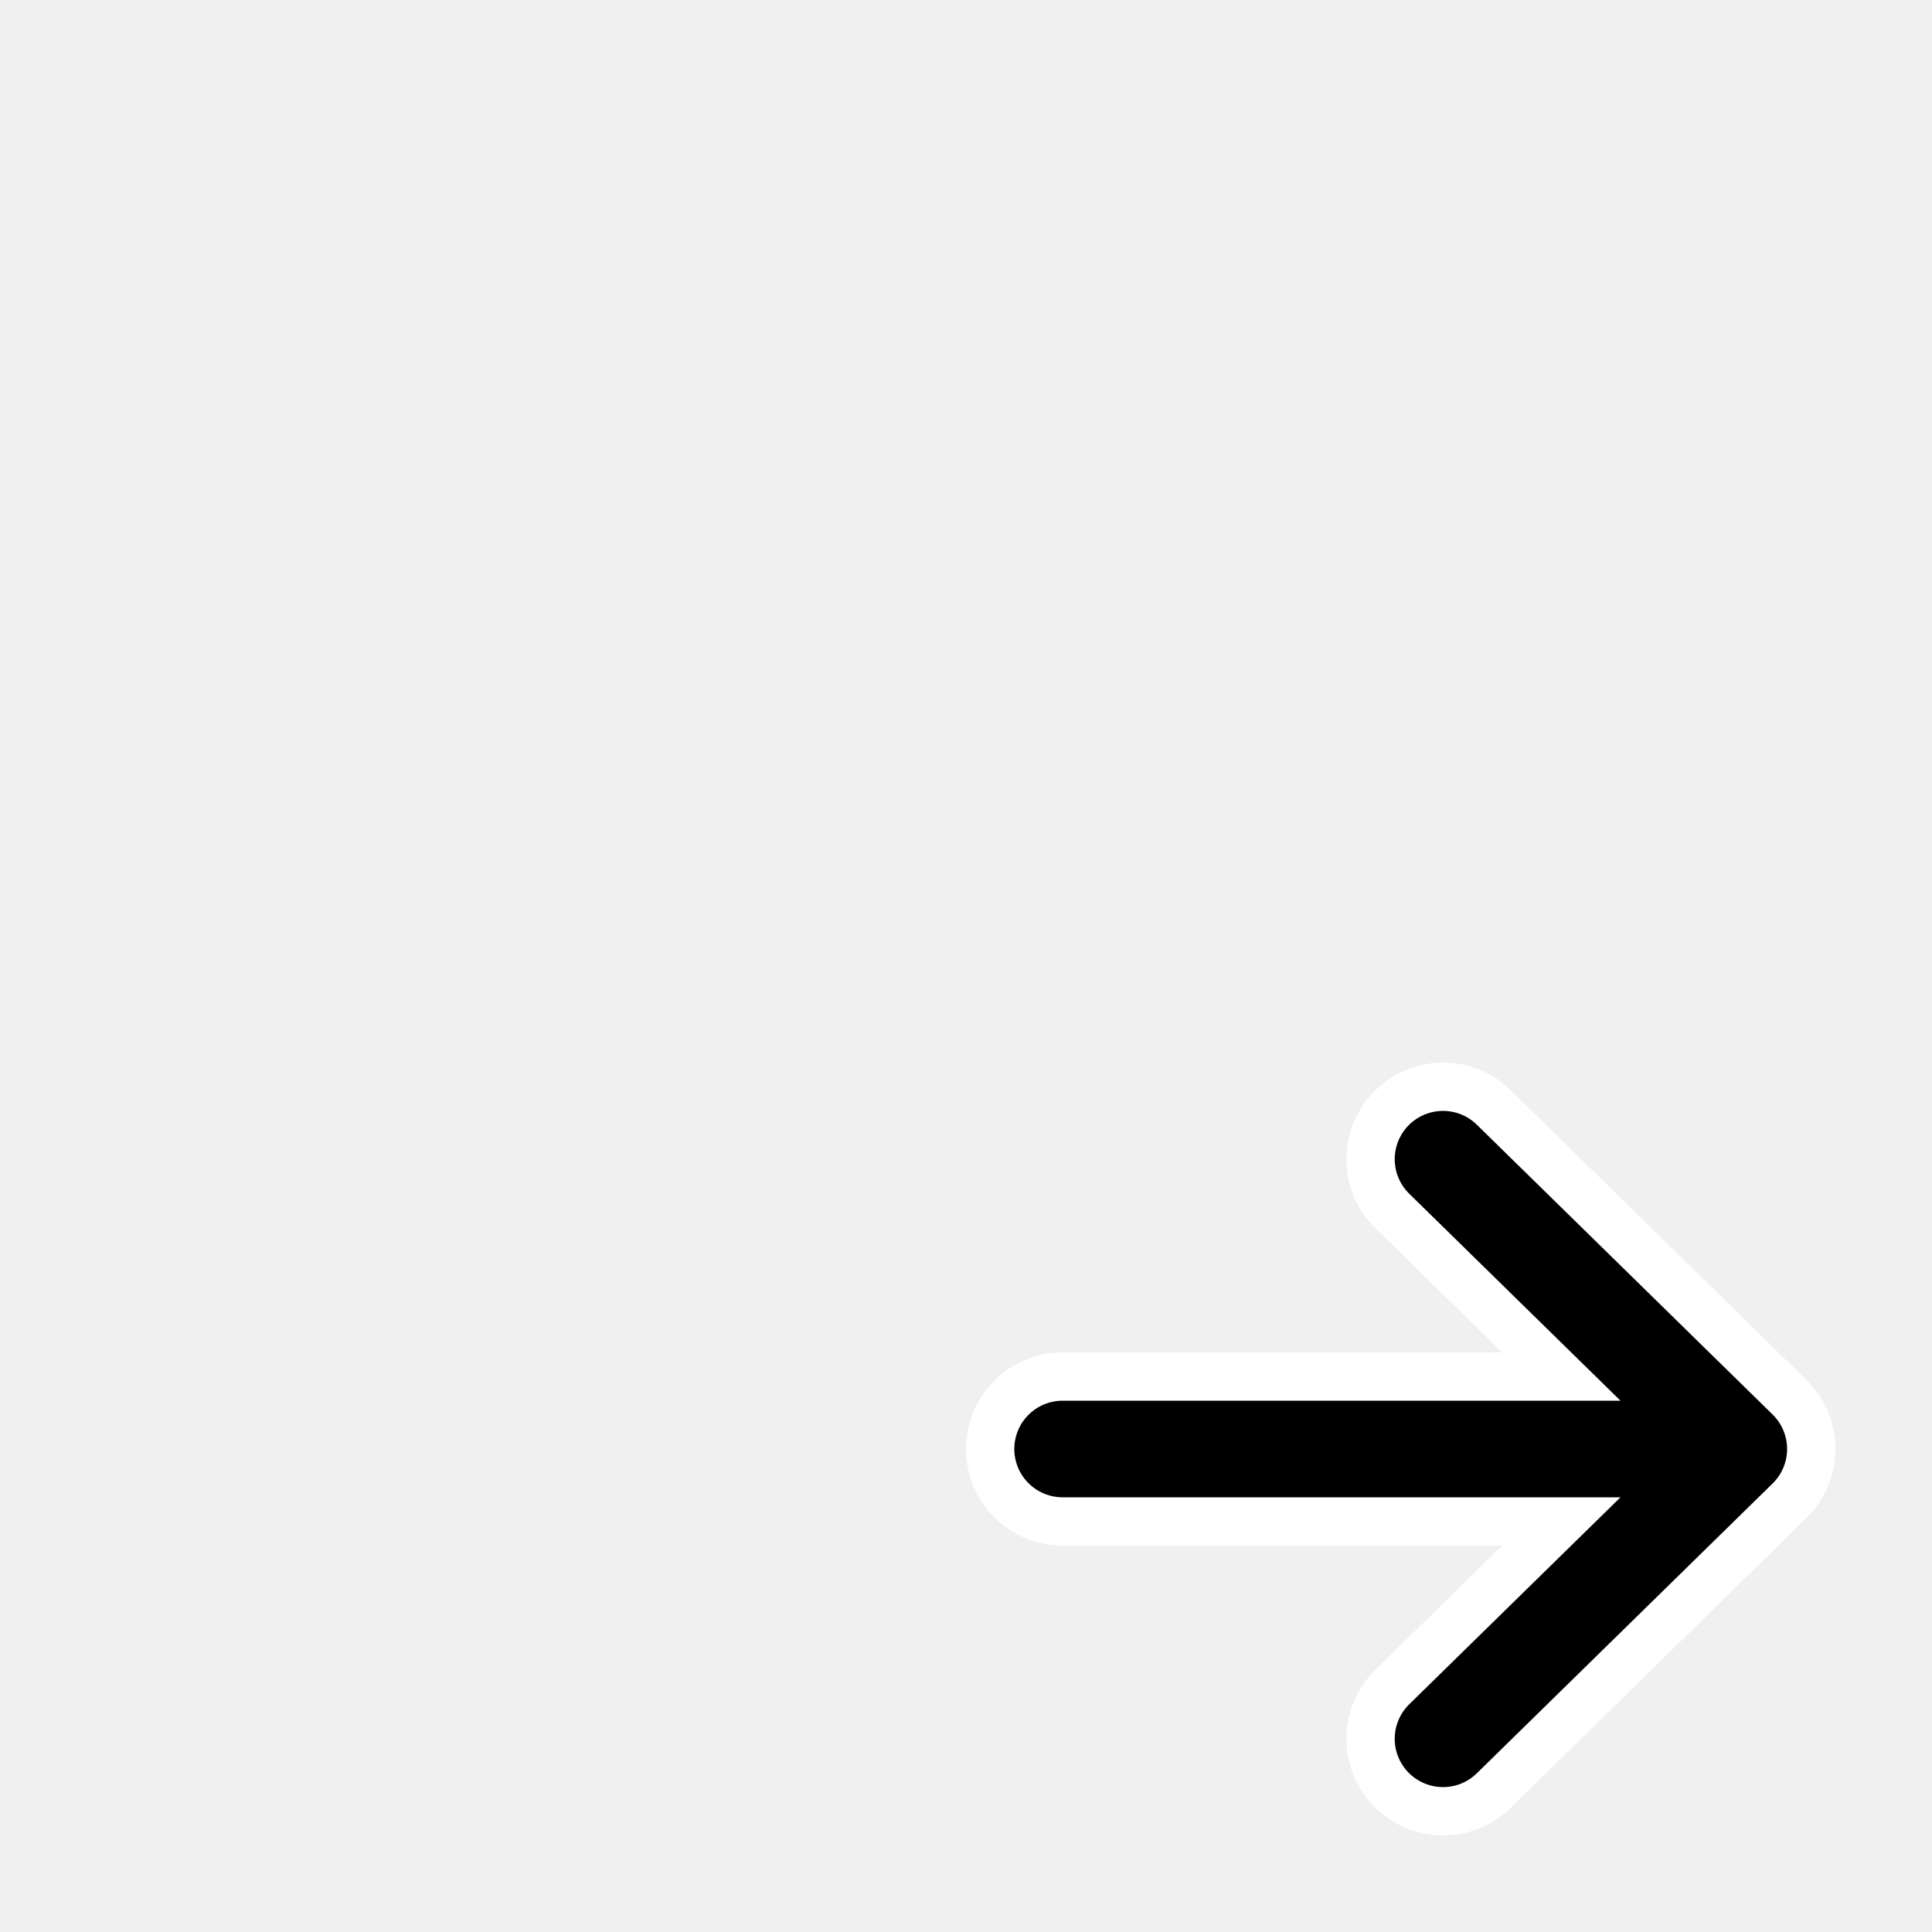
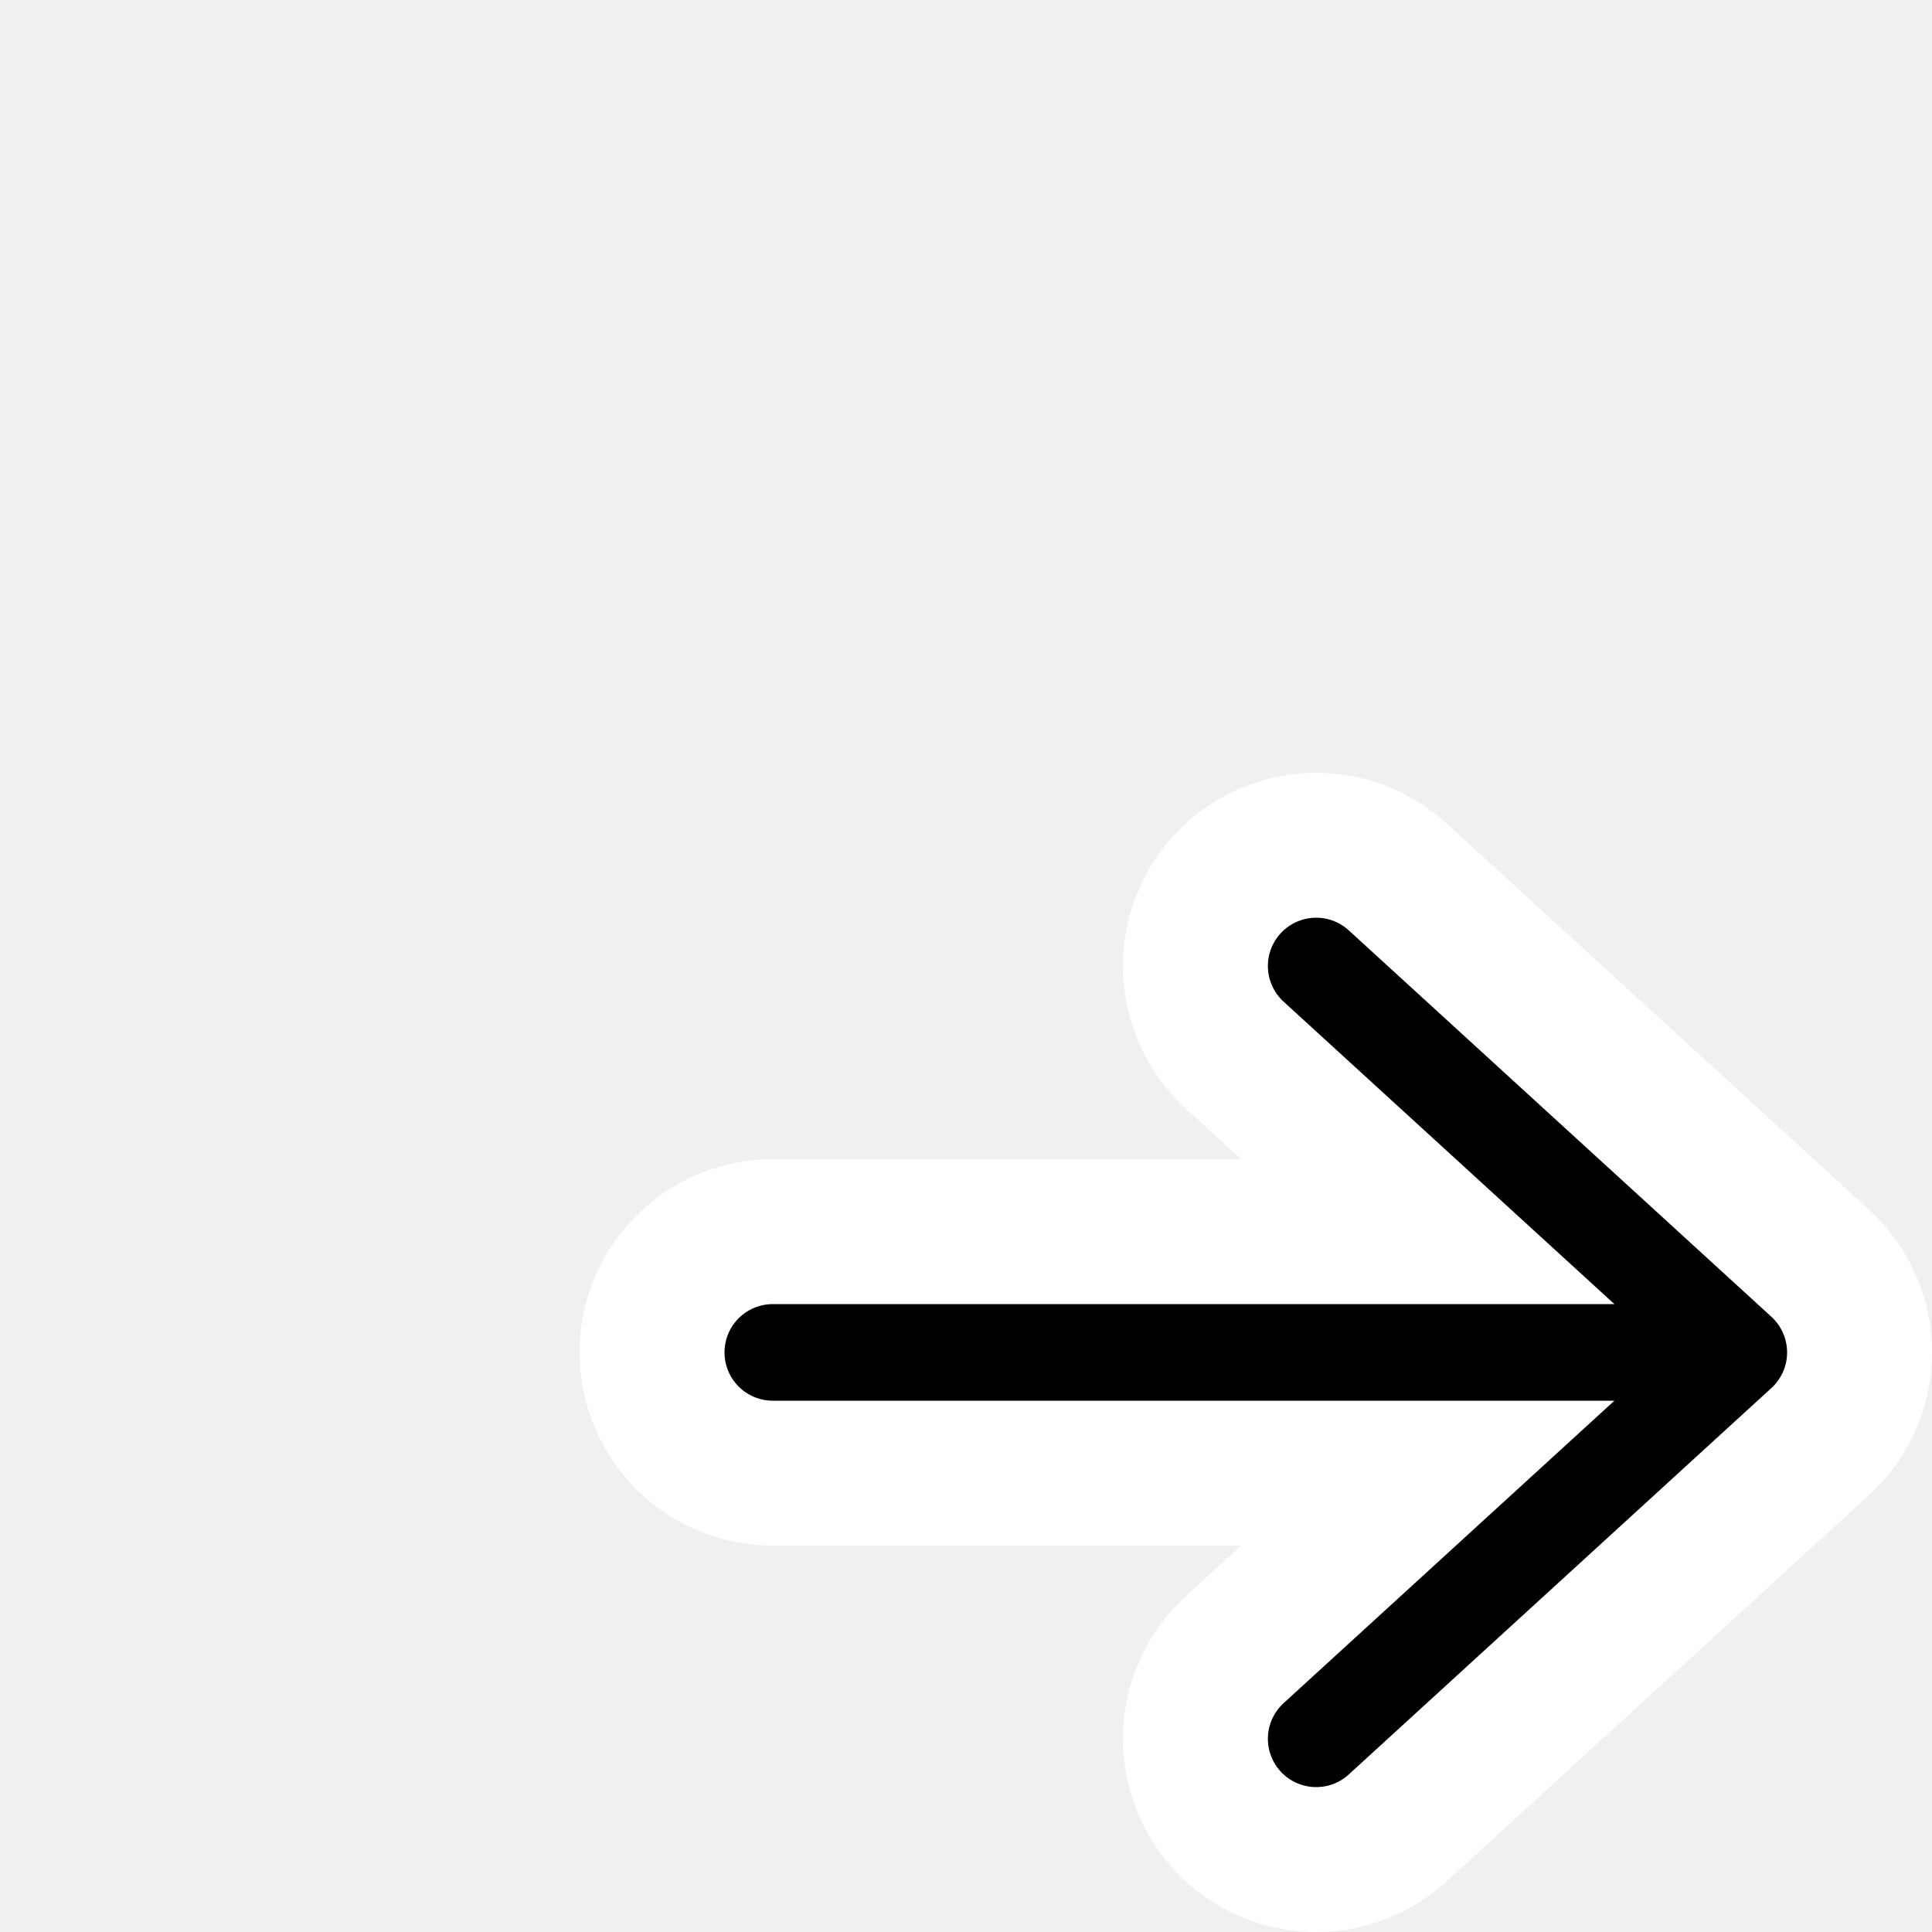
<svg xmlns="http://www.w3.org/2000/svg" width="20" height="20" viewBox="0 0 20 20" fill="none">
-   <path d="M11 15H18M18 15L14.938 12M18 15L14.938 18" stroke="white" stroke-width="2" stroke-linecap="round" stroke-linejoin="round" class="outline" />
-   <path d="M11 15H18M18 15L14.938 12M18 15L14.938 18" stroke="currentColor" stroke-width="1" stroke-linecap="round" stroke-linejoin="round" />
+   <path d="M8 14H18M18 14L13.625 10M18 14L13.625 18" stroke="white" stroke-width="4" stroke-linecap="round" stroke-linejoin="round" class="outline" />
+   <path d="M8 14H18M18 14L13.625 10M18 14L13.625 18" stroke="currentColor" stroke-width="1" stroke-linecap="round" stroke-linejoin="round" />
</svg>
